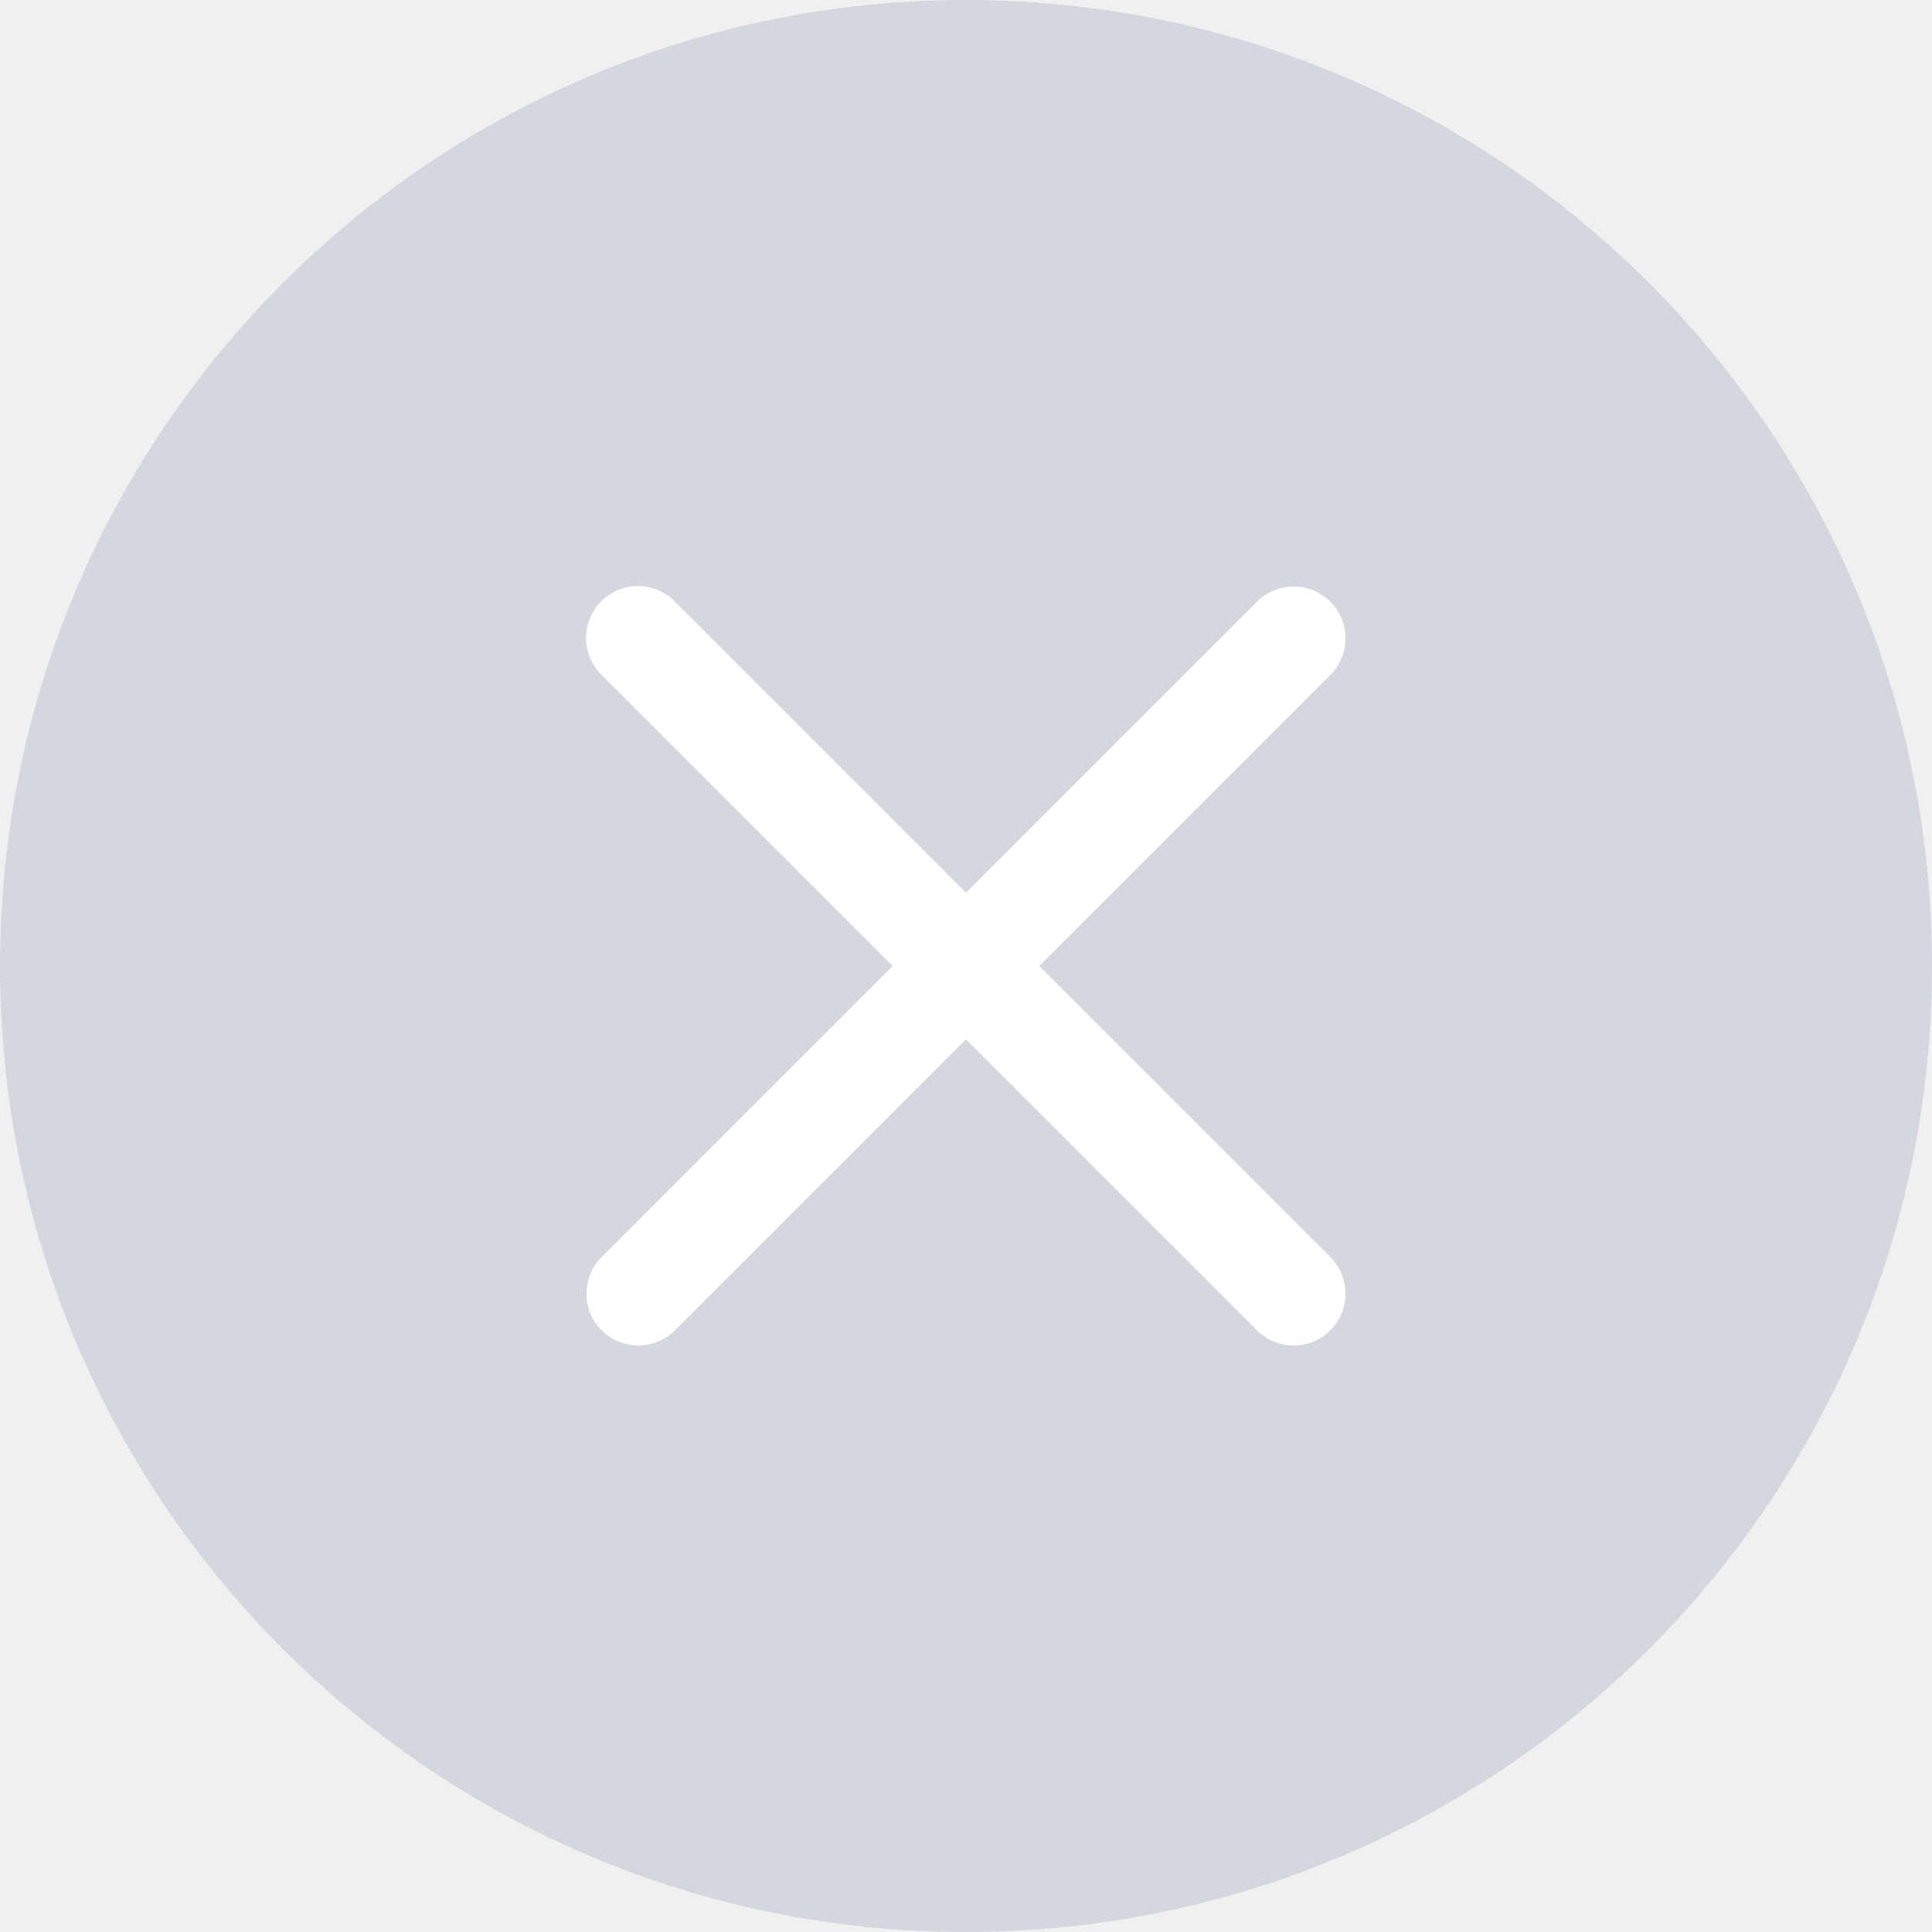
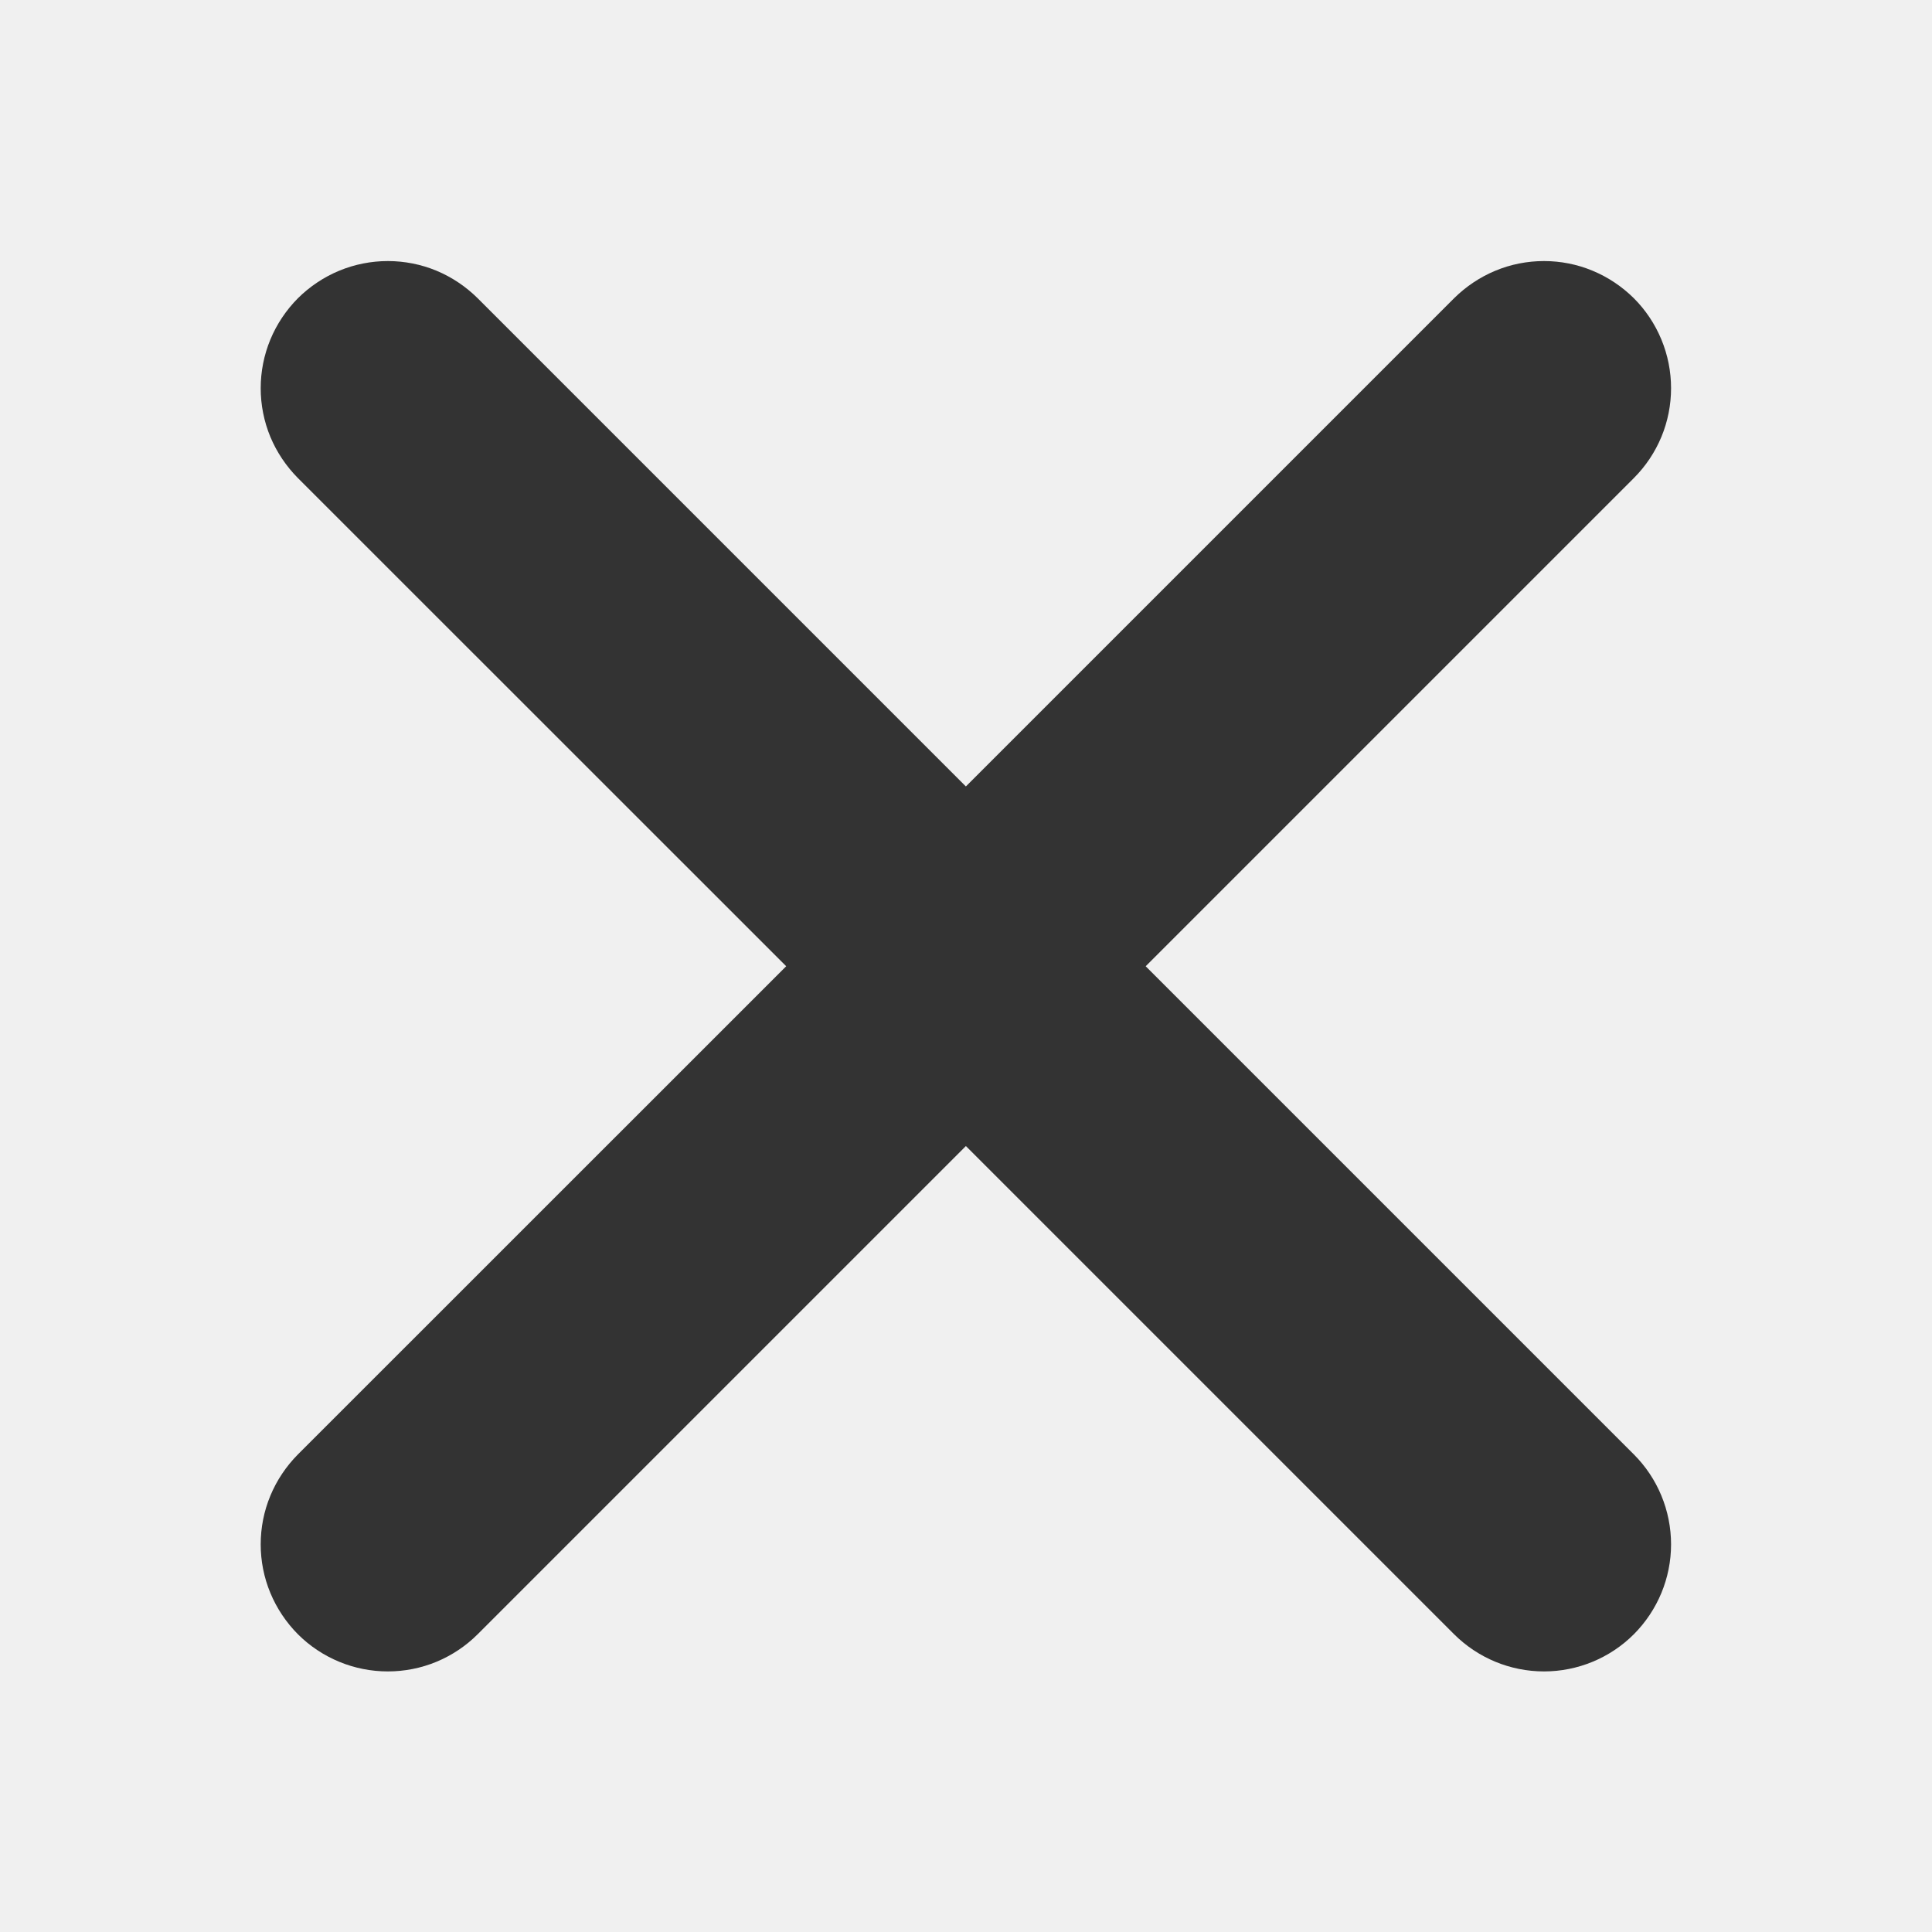
- <svg xmlns="http://www.w3.org/2000/svg" width="56" height="56" viewBox="0 0 56 56">
-   <g fill="none" fill-rule="evenodd">
-     <circle fill="#36507B" opacity=".15" cx="28" cy="28" r="28" />
-     <path d="M36.435 17.44a1.502 1.502 0 0 1 2.125 2.124L30.125 28l8.435 8.436a1.502 1.502 0 0 1-2.125 2.124L28 30.125l-8.436 8.435c-.55.55-1.42.584-2.01.103l-.114-.103a1.502 1.502 0 0 1 0-2.124L25.875 28l-8.435-8.436a1.502 1.502 0 1 1 2.124-2.124L28 25.875z" fill="#FFF" fill-rule="nonzero" />
-   </g>
+ <svg xmlns="http://www.w3.org/2000/svg" width="16" height="16" viewBox="0 0 16 16" fill="none">
+   <path d="M9.488 8.002L13.531 12.045C13.728 12.242 13.839 12.51 13.839 12.79C13.839 13.069 13.728 13.336 13.531 13.534C13.334 13.731 13.066 13.842 12.787 13.842C12.507 13.842 12.24 13.731 12.042 13.534L7.999 9.491L3.956 13.534C3.858 13.632 3.742 13.709 3.615 13.762C3.487 13.815 3.35 13.842 3.212 13.842C3.074 13.842 2.937 13.815 2.809 13.762C2.681 13.709 2.565 13.632 2.467 13.534C2.37 13.436 2.292 13.32 2.239 13.192C2.186 13.065 2.159 12.928 2.159 12.79C2.159 12.651 2.186 12.514 2.239 12.387C2.292 12.259 2.37 12.143 2.467 12.045L6.511 8.002L2.467 3.959C2.37 3.861 2.292 3.745 2.239 3.618C2.186 3.49 2.159 3.353 2.159 3.215C2.159 3.077 2.186 2.94 2.239 2.812C2.292 2.684 2.37 2.568 2.467 2.47C2.565 2.373 2.681 2.295 2.809 2.242C2.937 2.189 3.074 2.162 3.212 2.162C3.35 2.162 3.487 2.189 3.615 2.242C3.742 2.295 3.858 2.373 3.956 2.47L7.999 6.513L12.042 2.47C12.14 2.373 12.256 2.295 12.384 2.242C12.511 2.189 12.648 2.162 12.787 2.162C12.925 2.162 13.062 2.189 13.189 2.242C13.317 2.295 13.433 2.373 13.531 2.47C13.629 2.568 13.706 2.684 13.759 2.812C13.812 2.94 13.839 3.077 13.839 3.215C13.839 3.353 13.812 3.49 13.759 3.618C13.706 3.745 13.629 3.861 13.531 3.959L9.488 8.002Z" fill="#333333" />
</svg>
